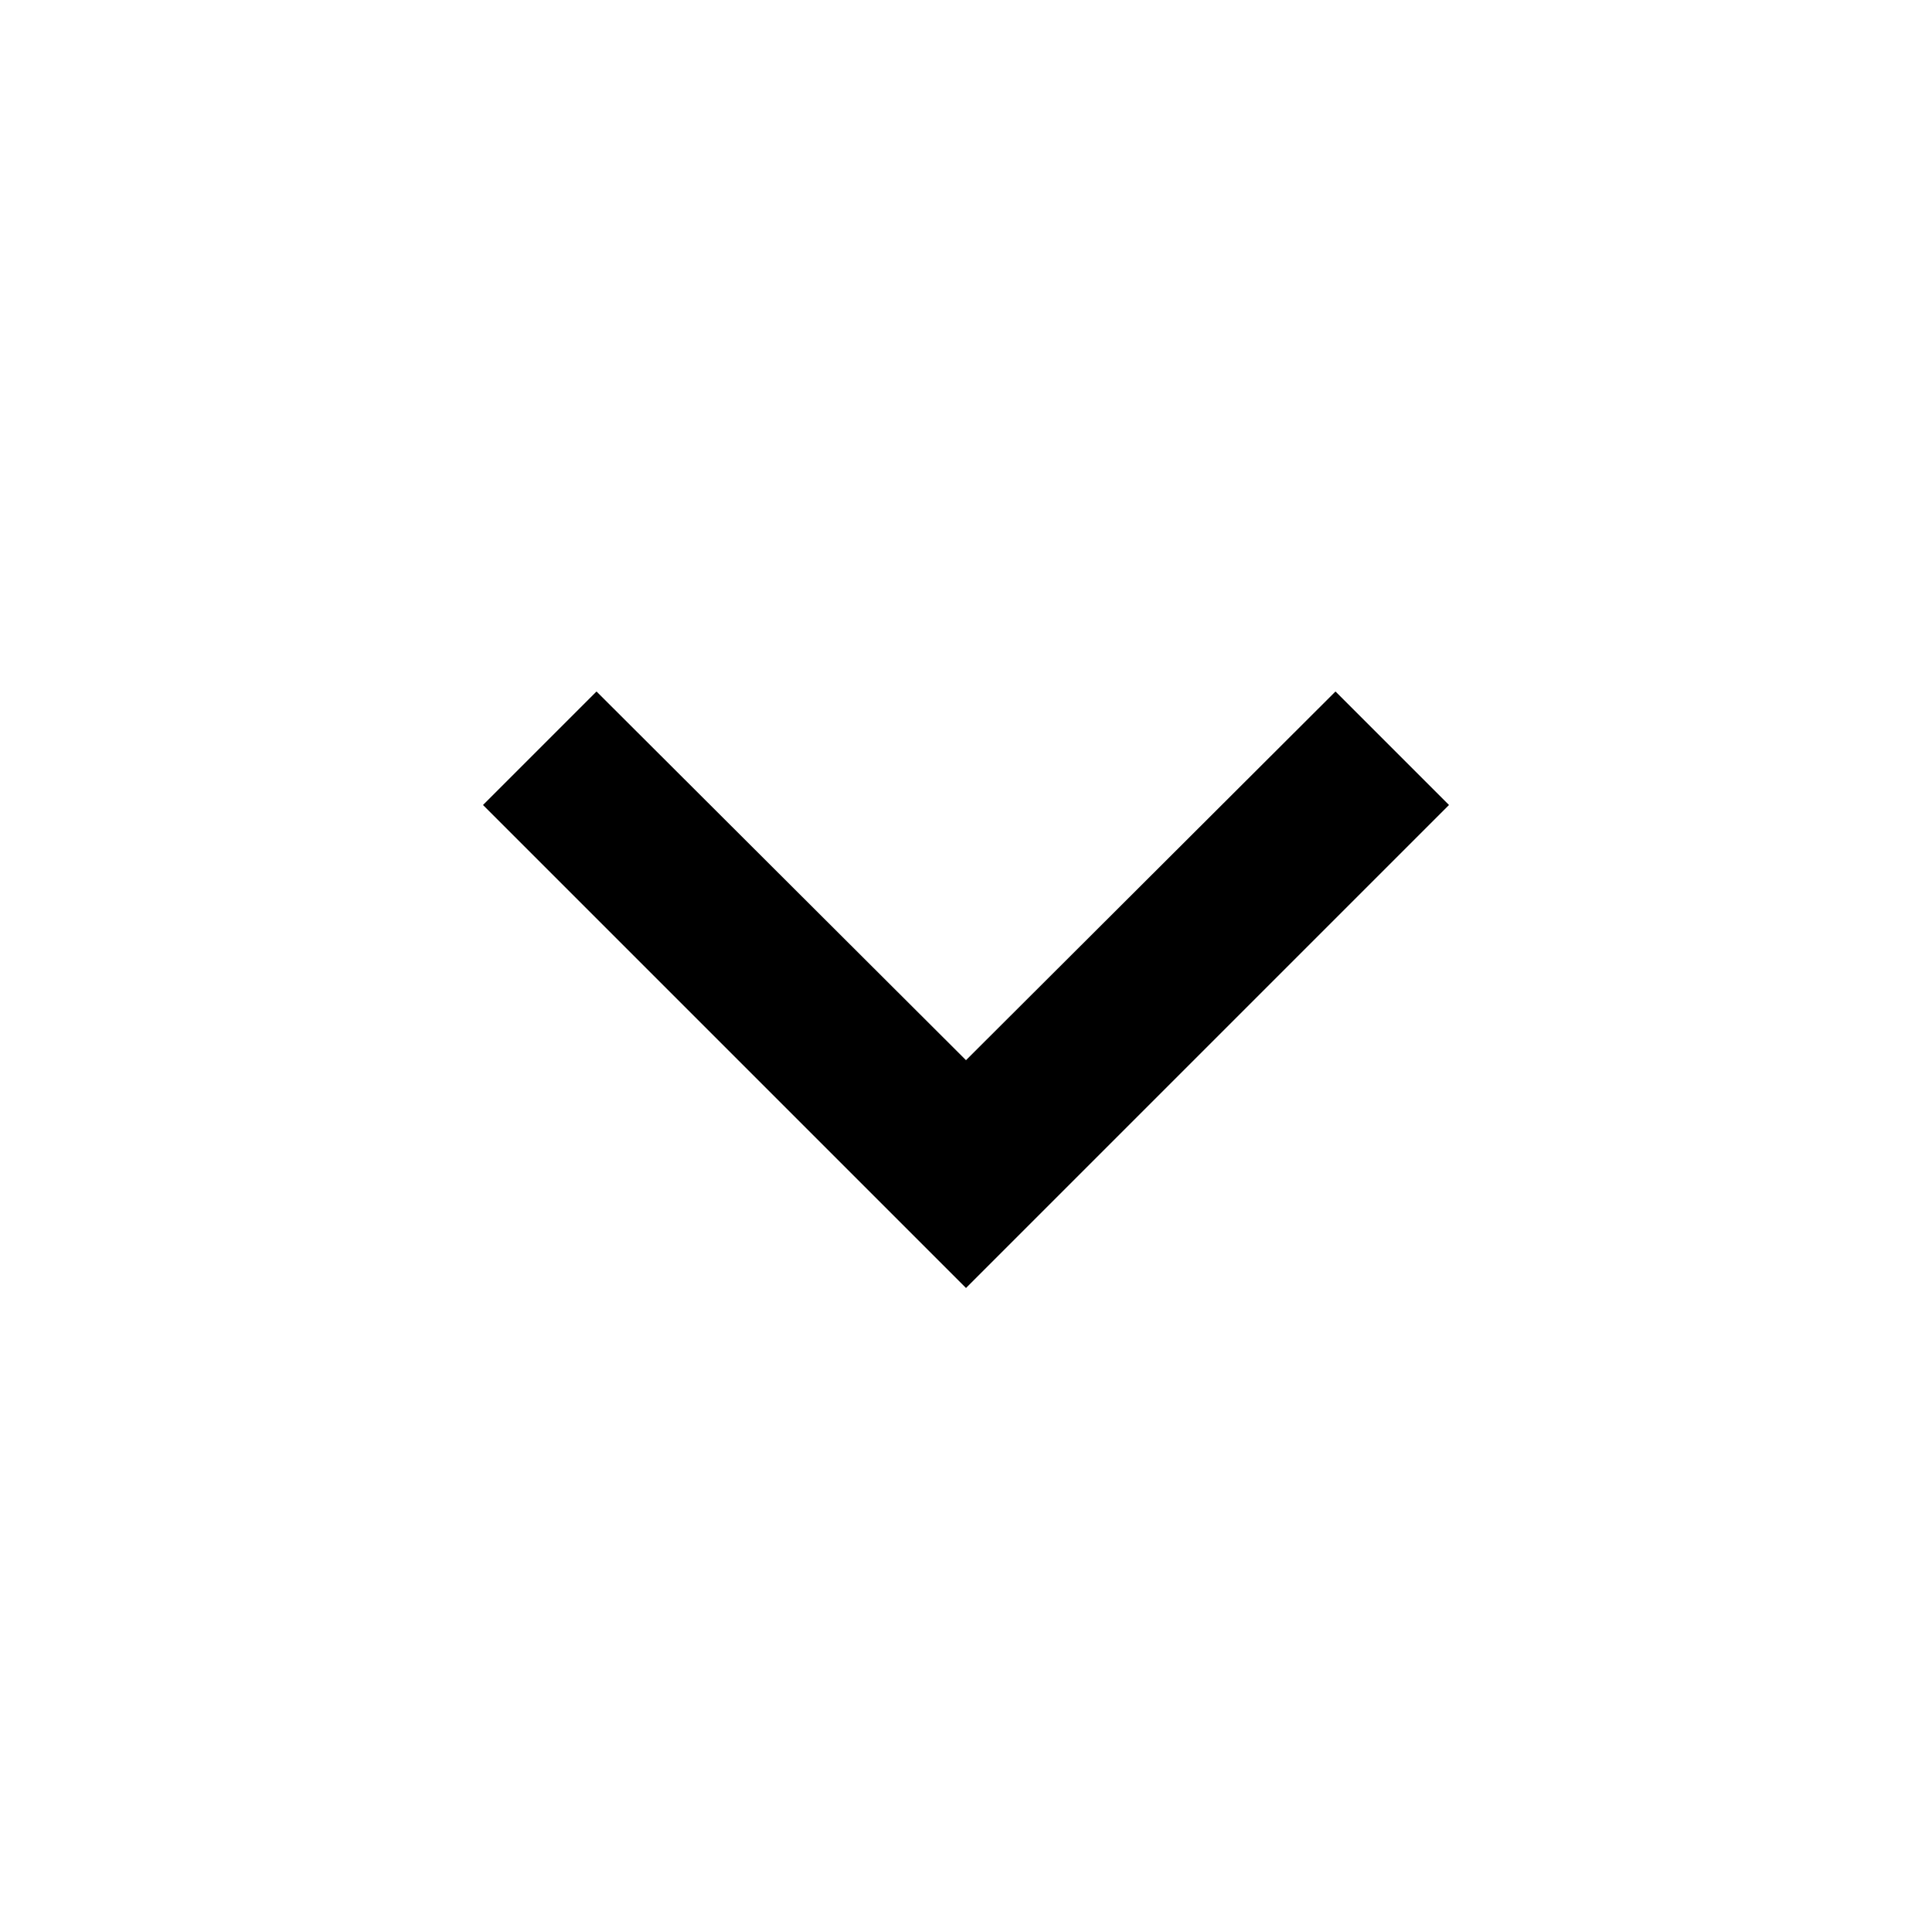
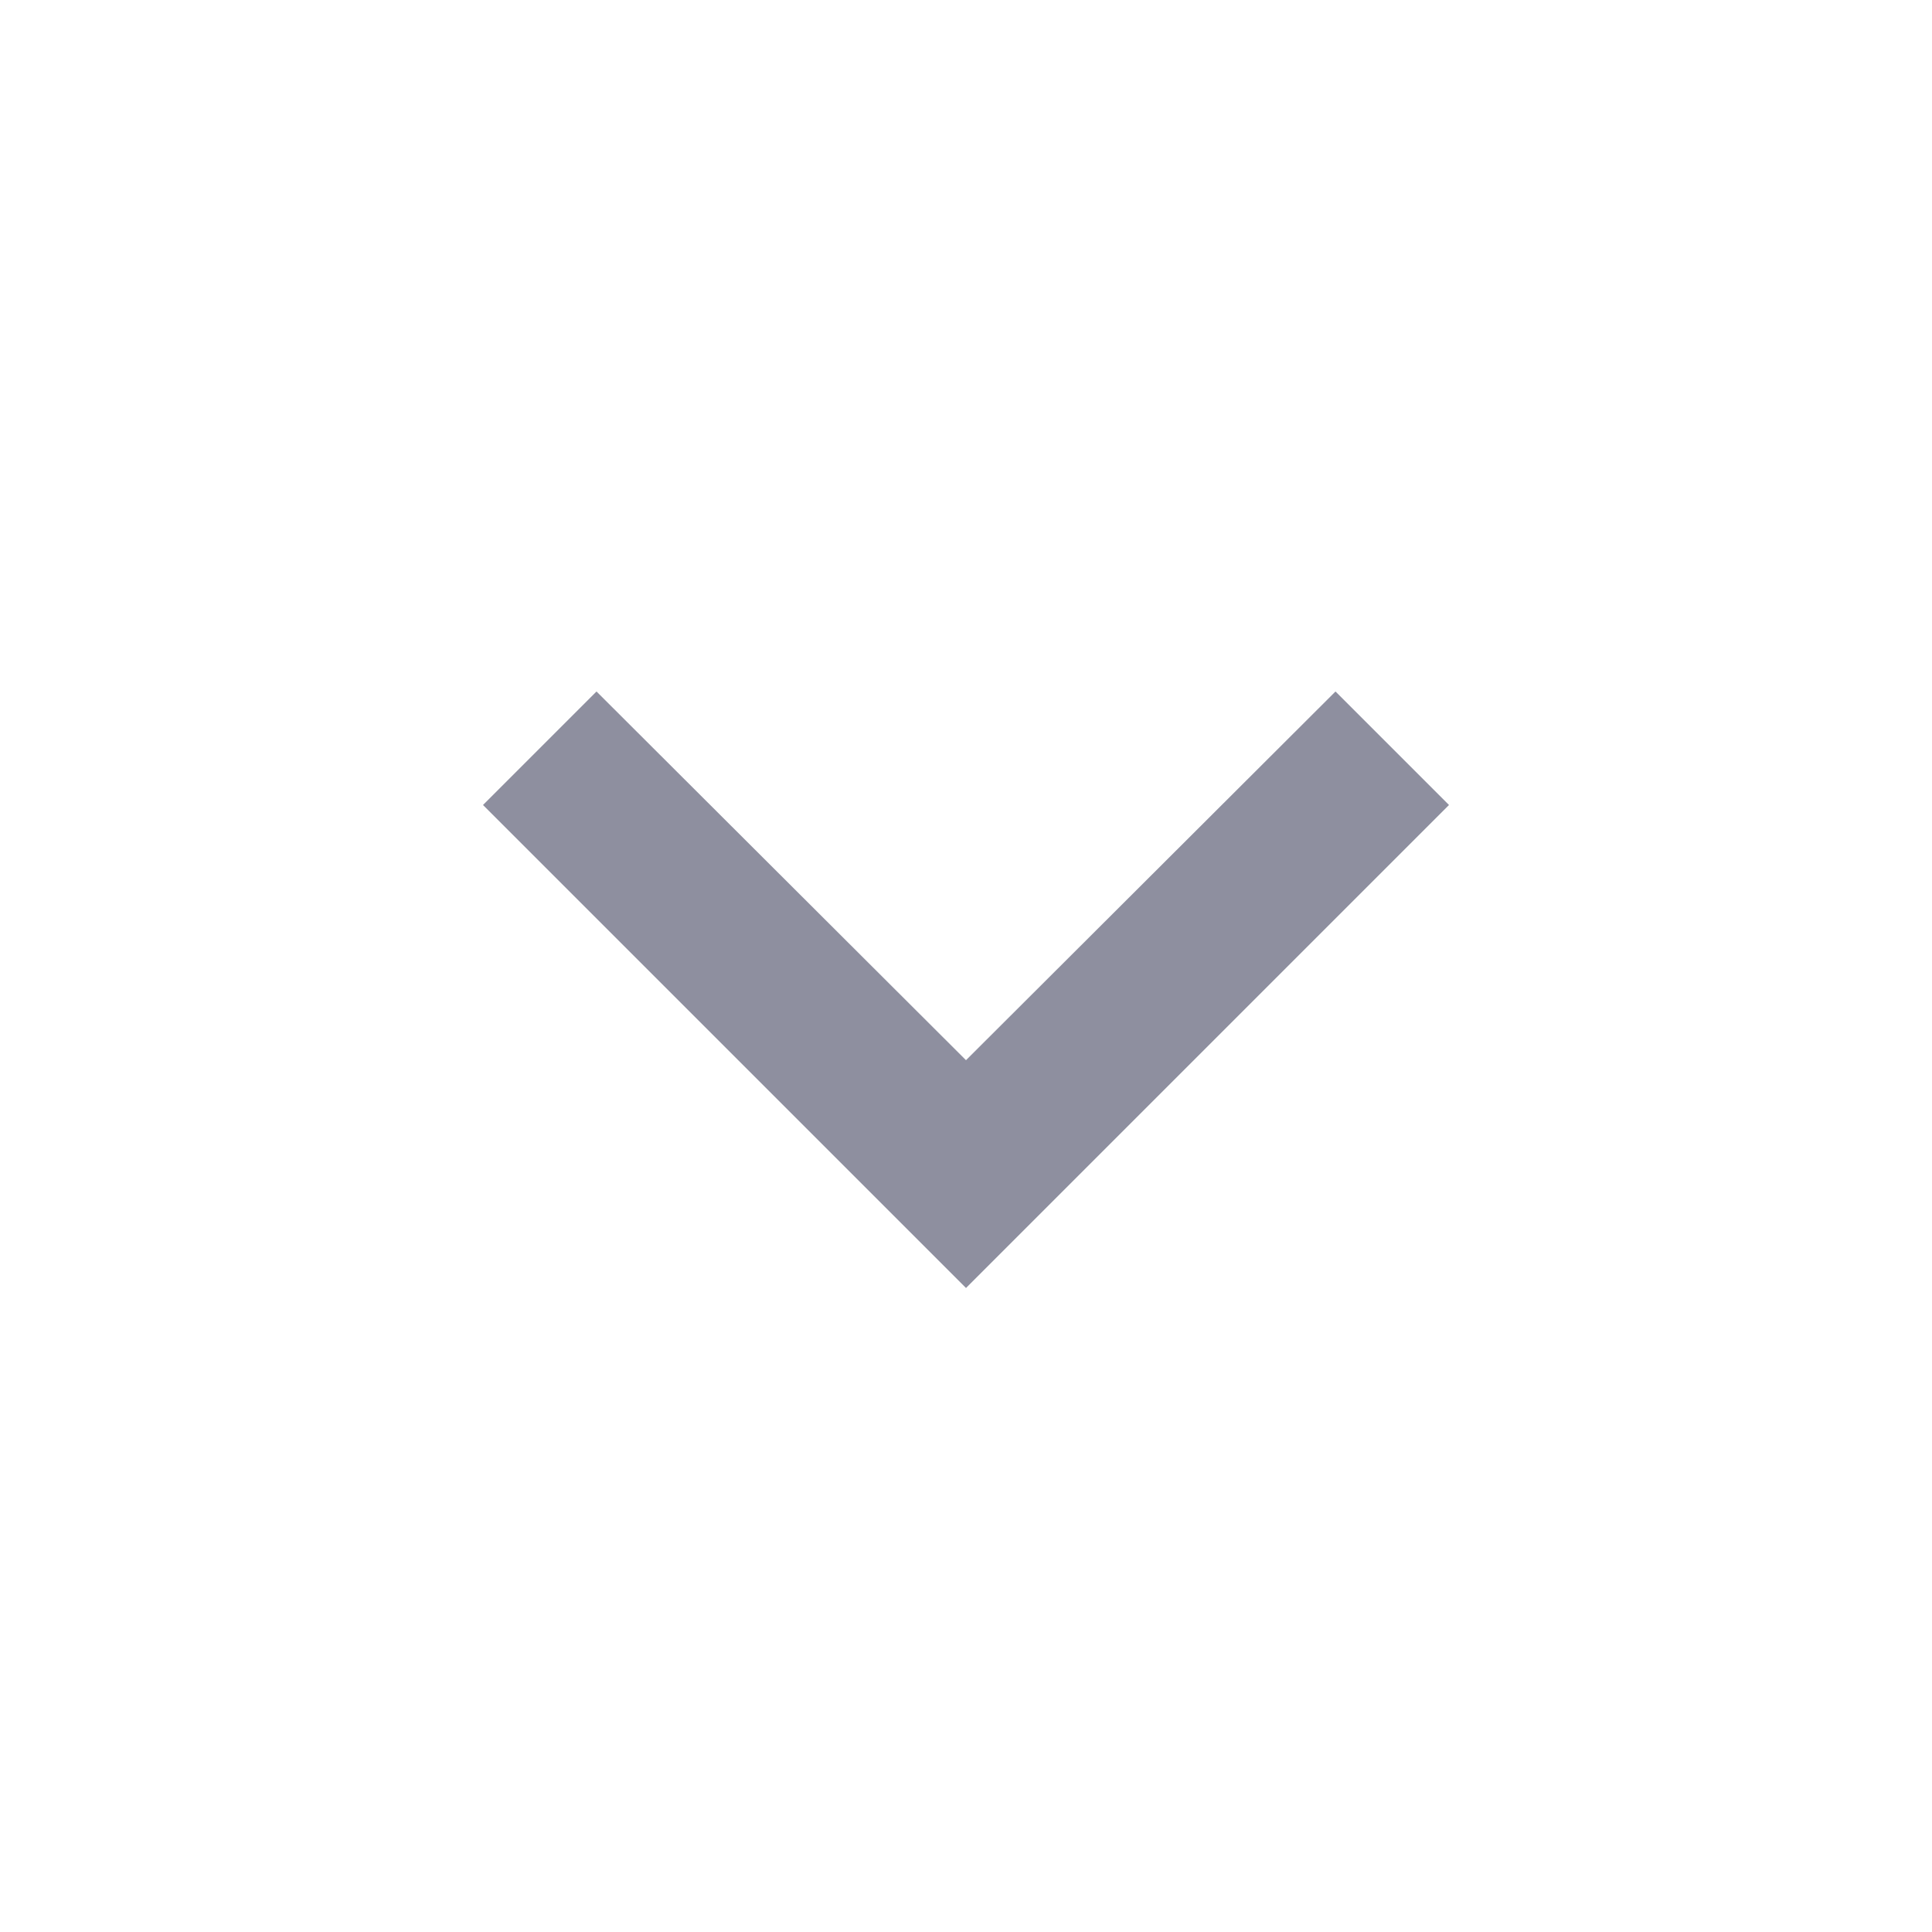
- <svg xmlns="http://www.w3.org/2000/svg" height="24px" viewBox="0 0 24 24" width="24px" fill="#000000">
+ <svg xmlns="http://www.w3.org/2000/svg" height="24px" viewBox="0 0 24 24" width="24px" fill="rgba(31, 32, 65, 0.5)">
  <path d="M24 24H0V0h24v24z" fill="none" opacity=".87" />
  <path d="M16.59 8.59L12 13.17 7.41 8.59 6 10l6 6 6-6-1.41-1.41z" />
</svg>
